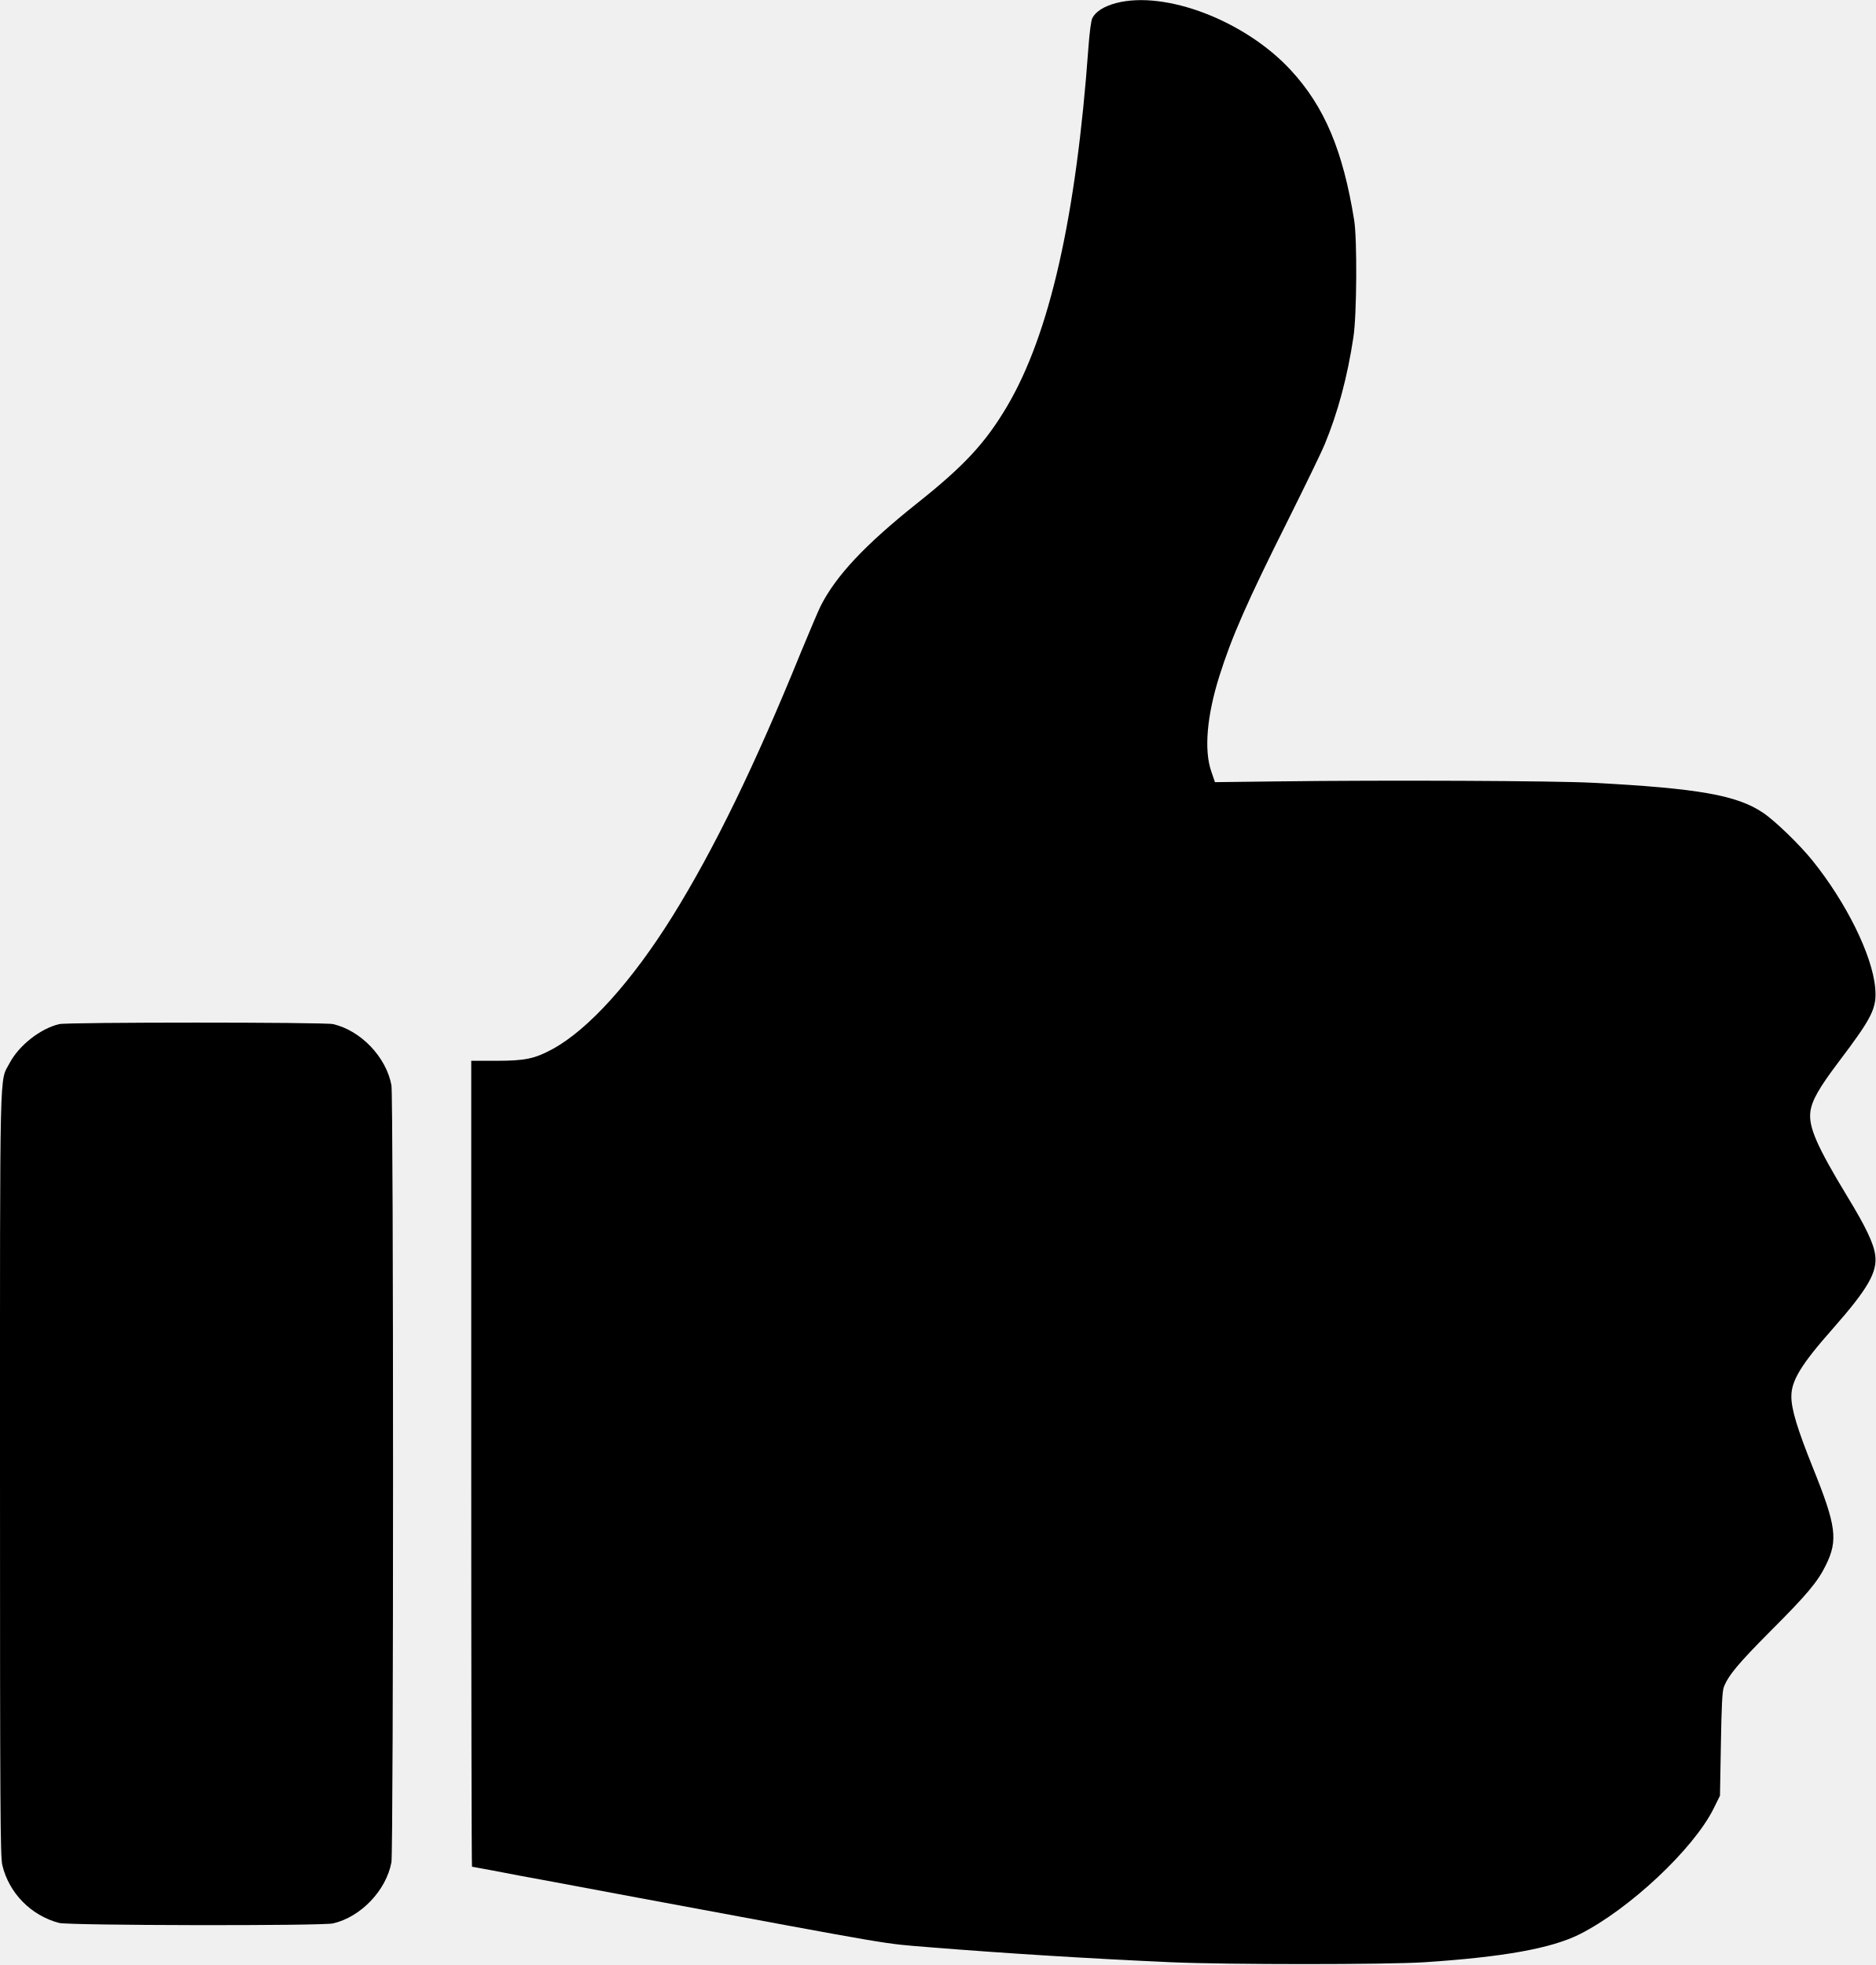
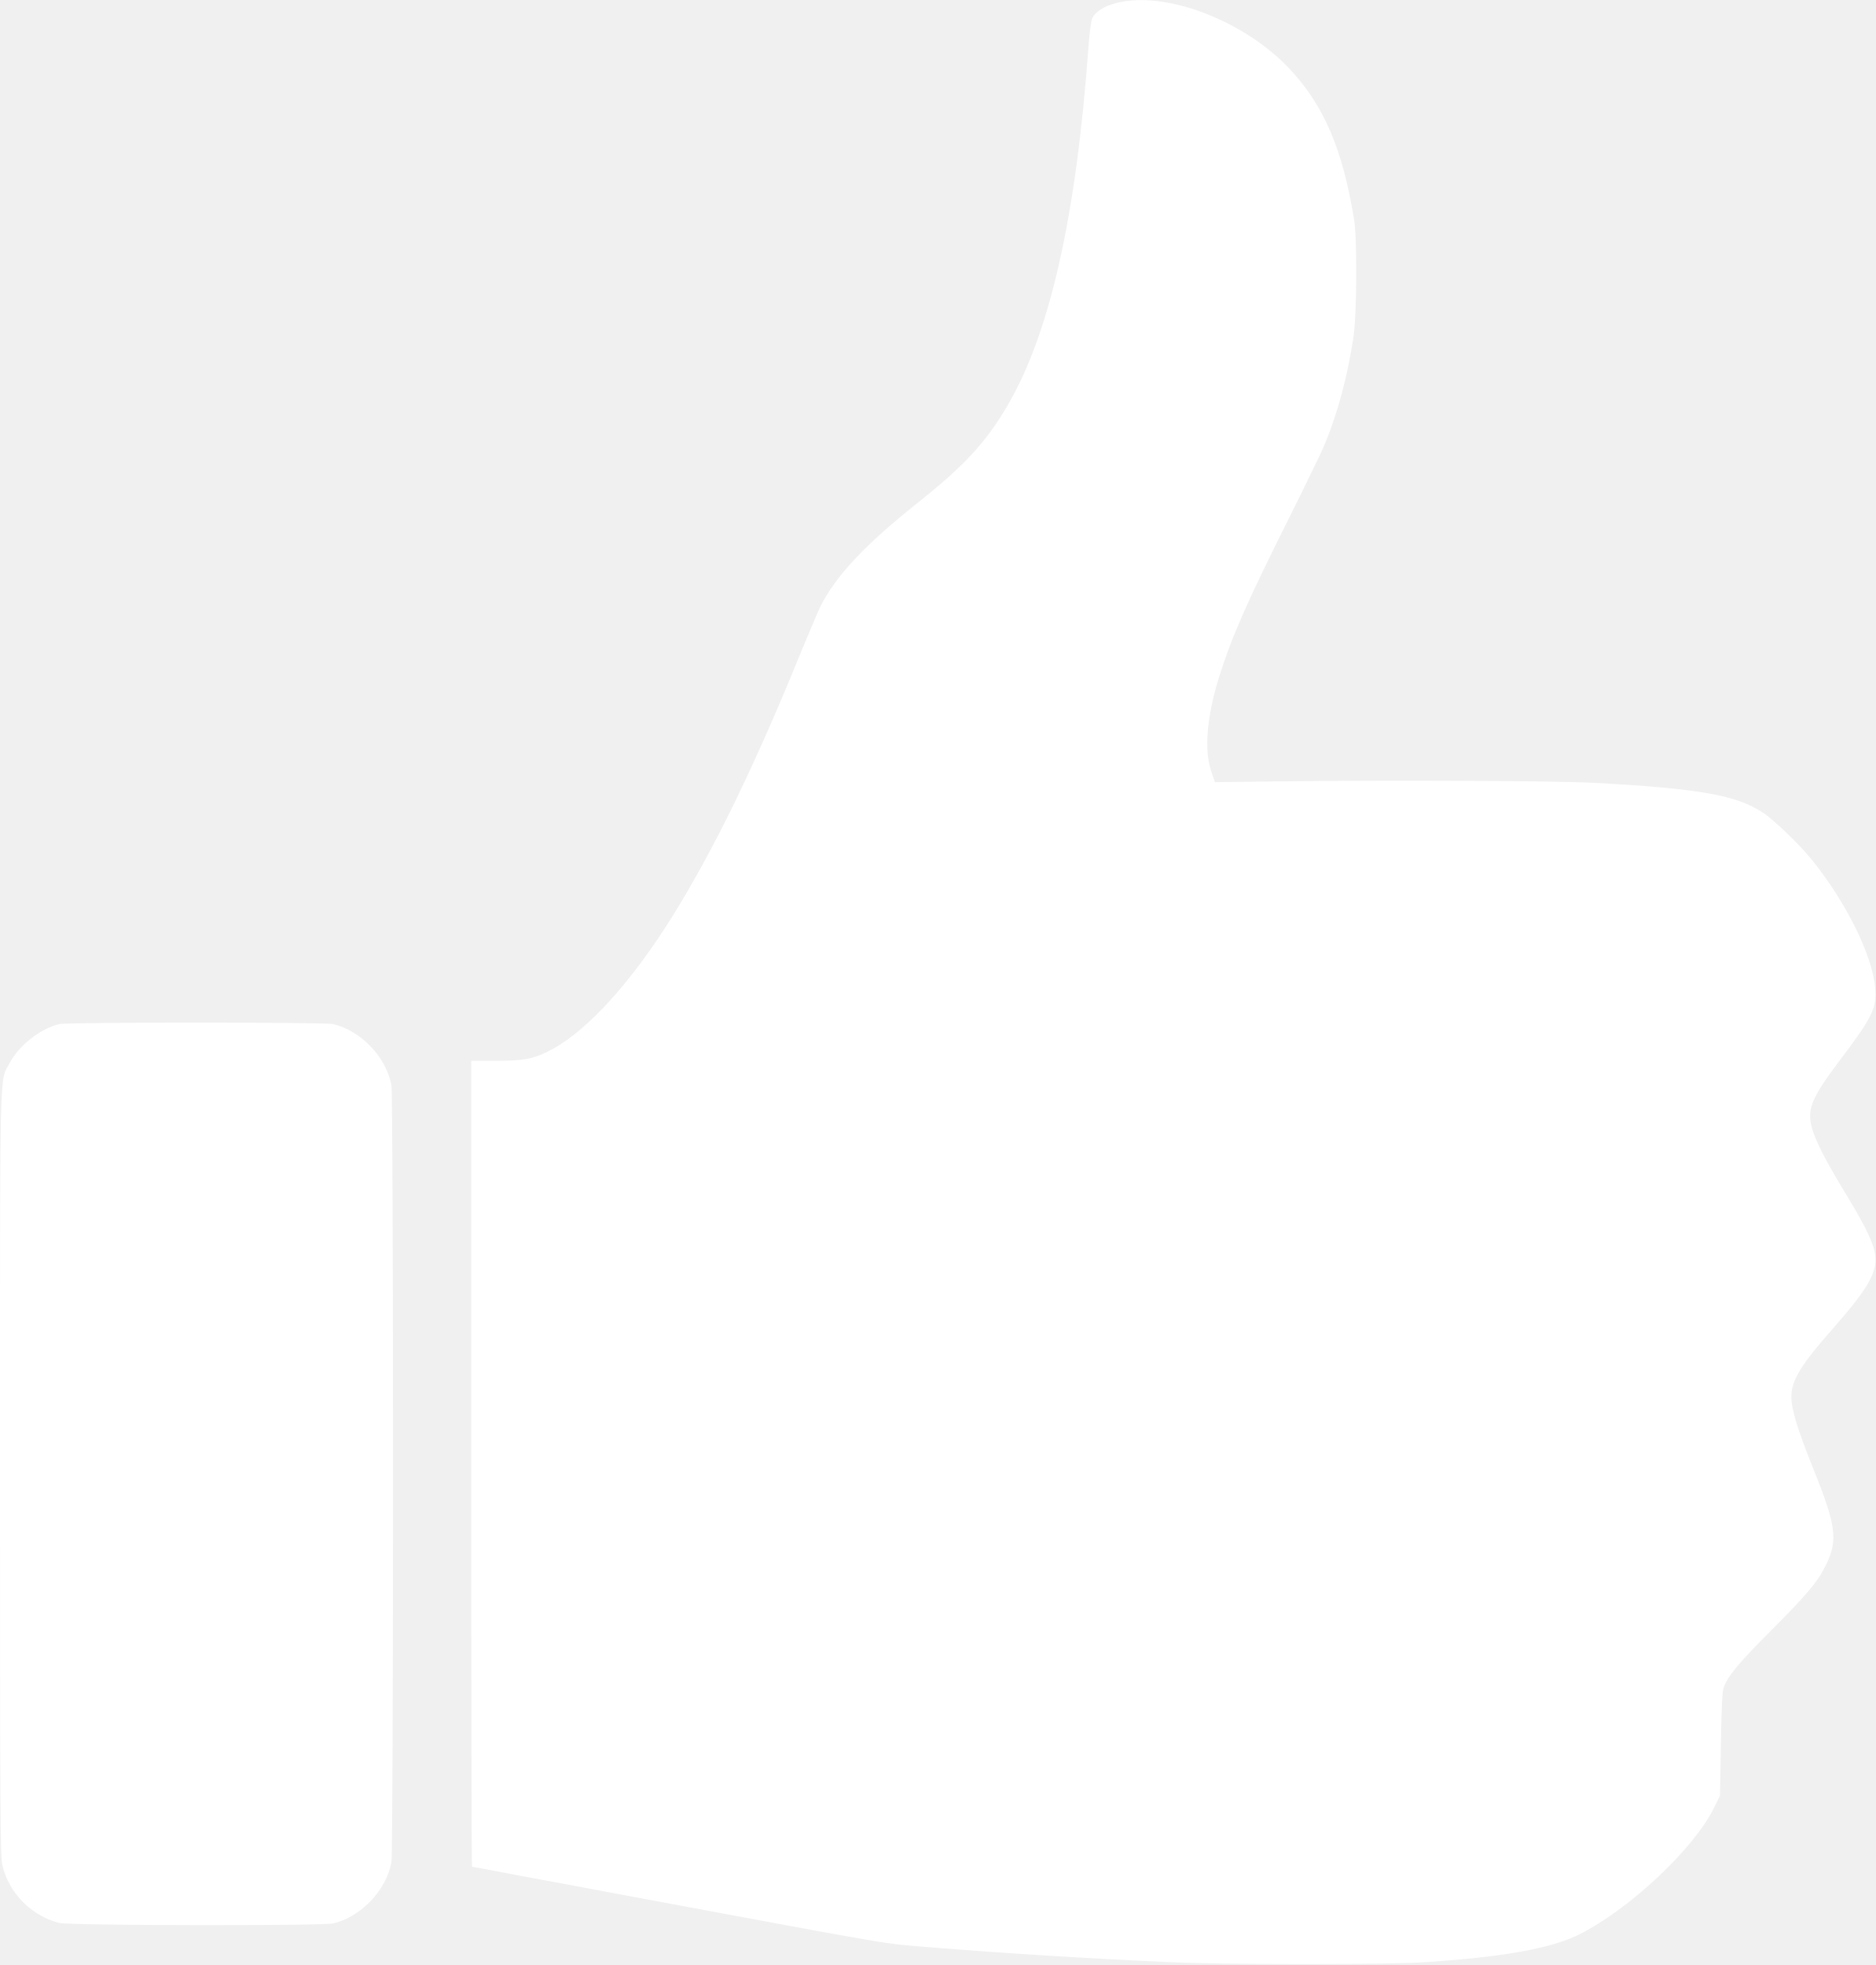
<svg xmlns="http://www.w3.org/2000/svg" version="1.0" width="1222pt" height="1280pt" viewBox="0 0 1222 1280" preserveAspectRatio="xMidYMid meet">
-   <g transform="translate(0,1280) scale(0.1,-0.1)" fill="#000000" stroke="none">
+   <g transform="translate(0,1280) scale(0.1,-0.1)" fill="white" stroke="none">
    <path d="M7271 12780 c-79 -21 -133 -55 -155 -98 -8 -16 -18 -93 -25 -187 -80 -1109 -253 -1873 -531 -2343 -141 -238 -279 -387 -585 -630 -340 -271 -528 -471 -629 -670 -15 -30 -72 -165 -128 -300 -300 -738 -565 -1282 -836 -1719 -265 -425 -548 -739 -783 -867 -116 -63 -180 -76 -365 -76 l-164 0 0 -2625 c0 -1444 2 -2625 5 -2625 3 0 62 -11 132 -24 71 -14 251 -48 400 -75 150 -28 393 -73 540 -101 1744 -324 1588 -298 1917 -325 485 -39 1028 -73 1566 -97 369 -16 1398 -16 1650 0 515 34 826 90 1010 182 324 163 742 555 873 818 l42 85 6 336 c4 246 9 345 19 371 29 76 94 154 305 366 236 236 306 319 360 429 80 163 68 256 -85 635 -101 252 -140 380 -140 464 0 103 64 208 270 441 229 260 292 369 276 481 -10 75 -62 184 -179 376 -202 333 -256 458 -243 557 10 73 56 154 182 321 223 295 252 353 240 486 -19 213 -189 556 -409 829 -83 103 -245 260 -322 311 -169 114 -421 159 -1110 195 -242 13 -1334 18 -2050 9 l-410 -5 -24 70 c-48 138 -29 362 53 622 81 256 179 480 450 1021 107 215 214 434 236 488 85 205 148 438 187 698 22 140 25 637 5 761 -73 454 -193 740 -413 978 -296 321 -816 521 -1138 437z" />
    <path d="M386 6129 c-123 -29 -263 -139 -324 -255 -66 -127 -62 65 -62 -2674 0 -2181 2 -2493 15 -2549 43 -182 187 -329 370 -377 64 -17 1712 -20 1785 -3 181 42 346 215 380 398 14 74 14 4988 0 5062 -34 183 -199 356 -380 398 -57 13 -1728 13 -1784 0z" />
  </g>
</svg>
